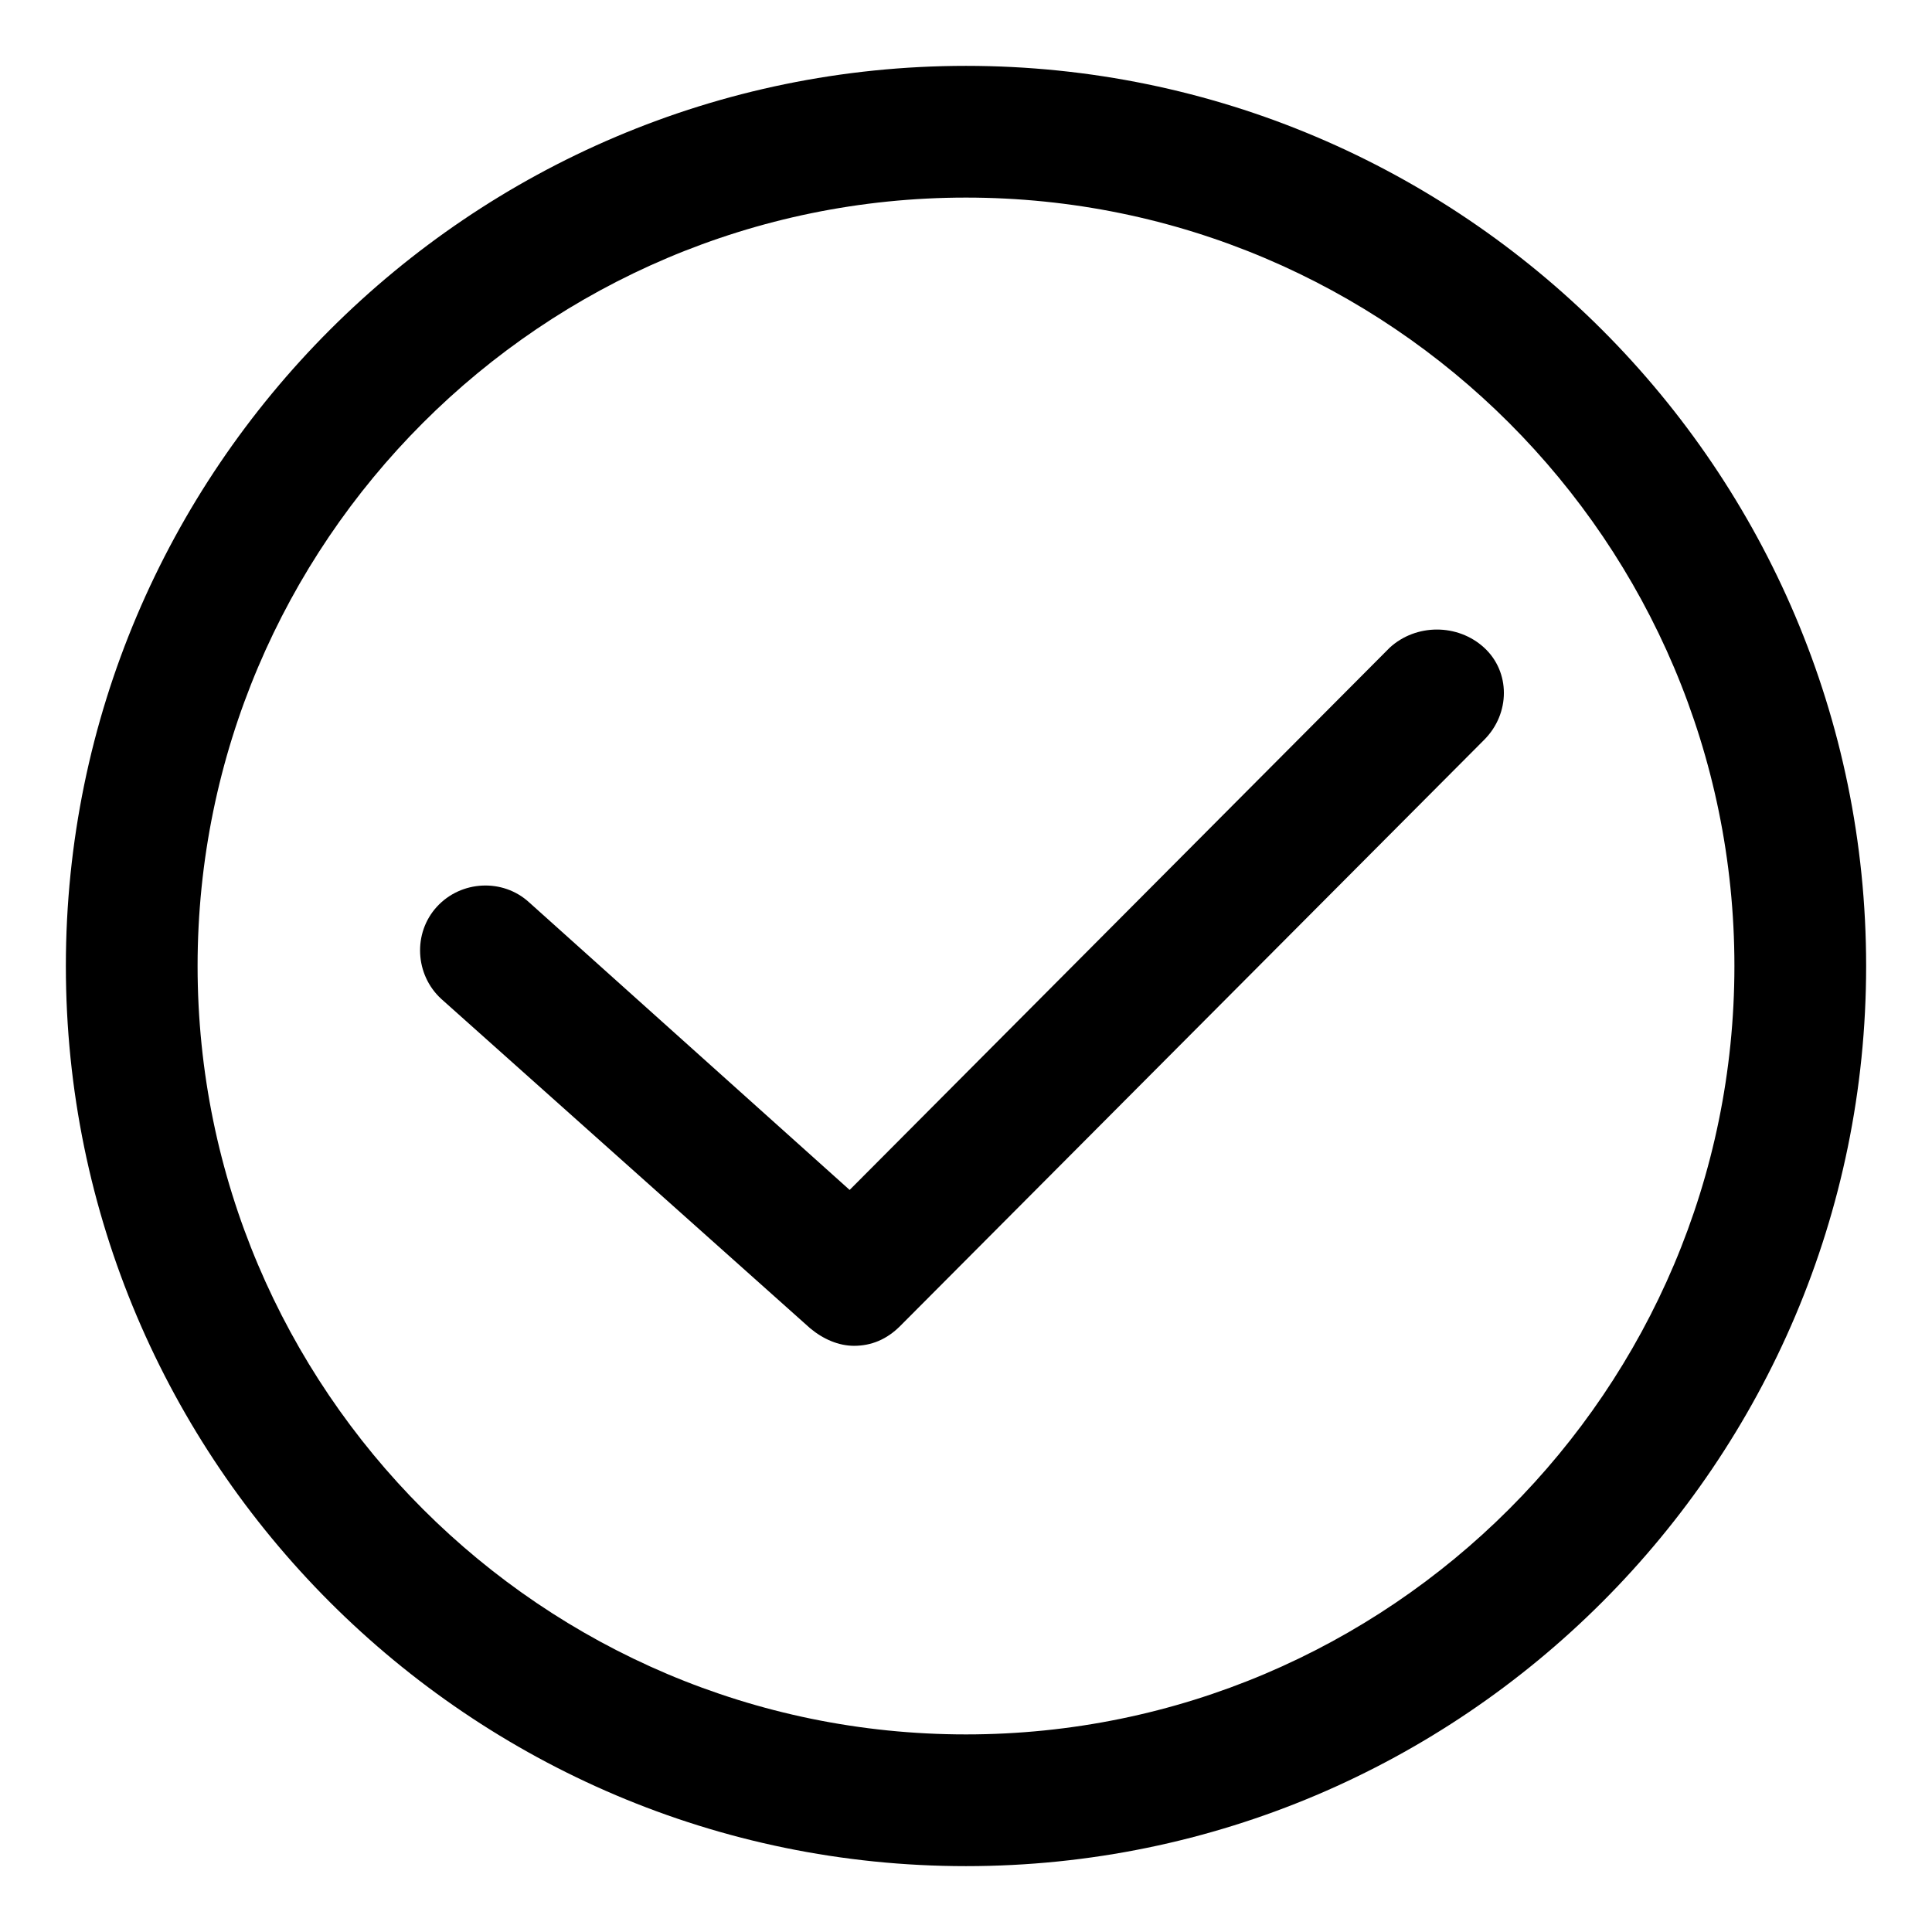
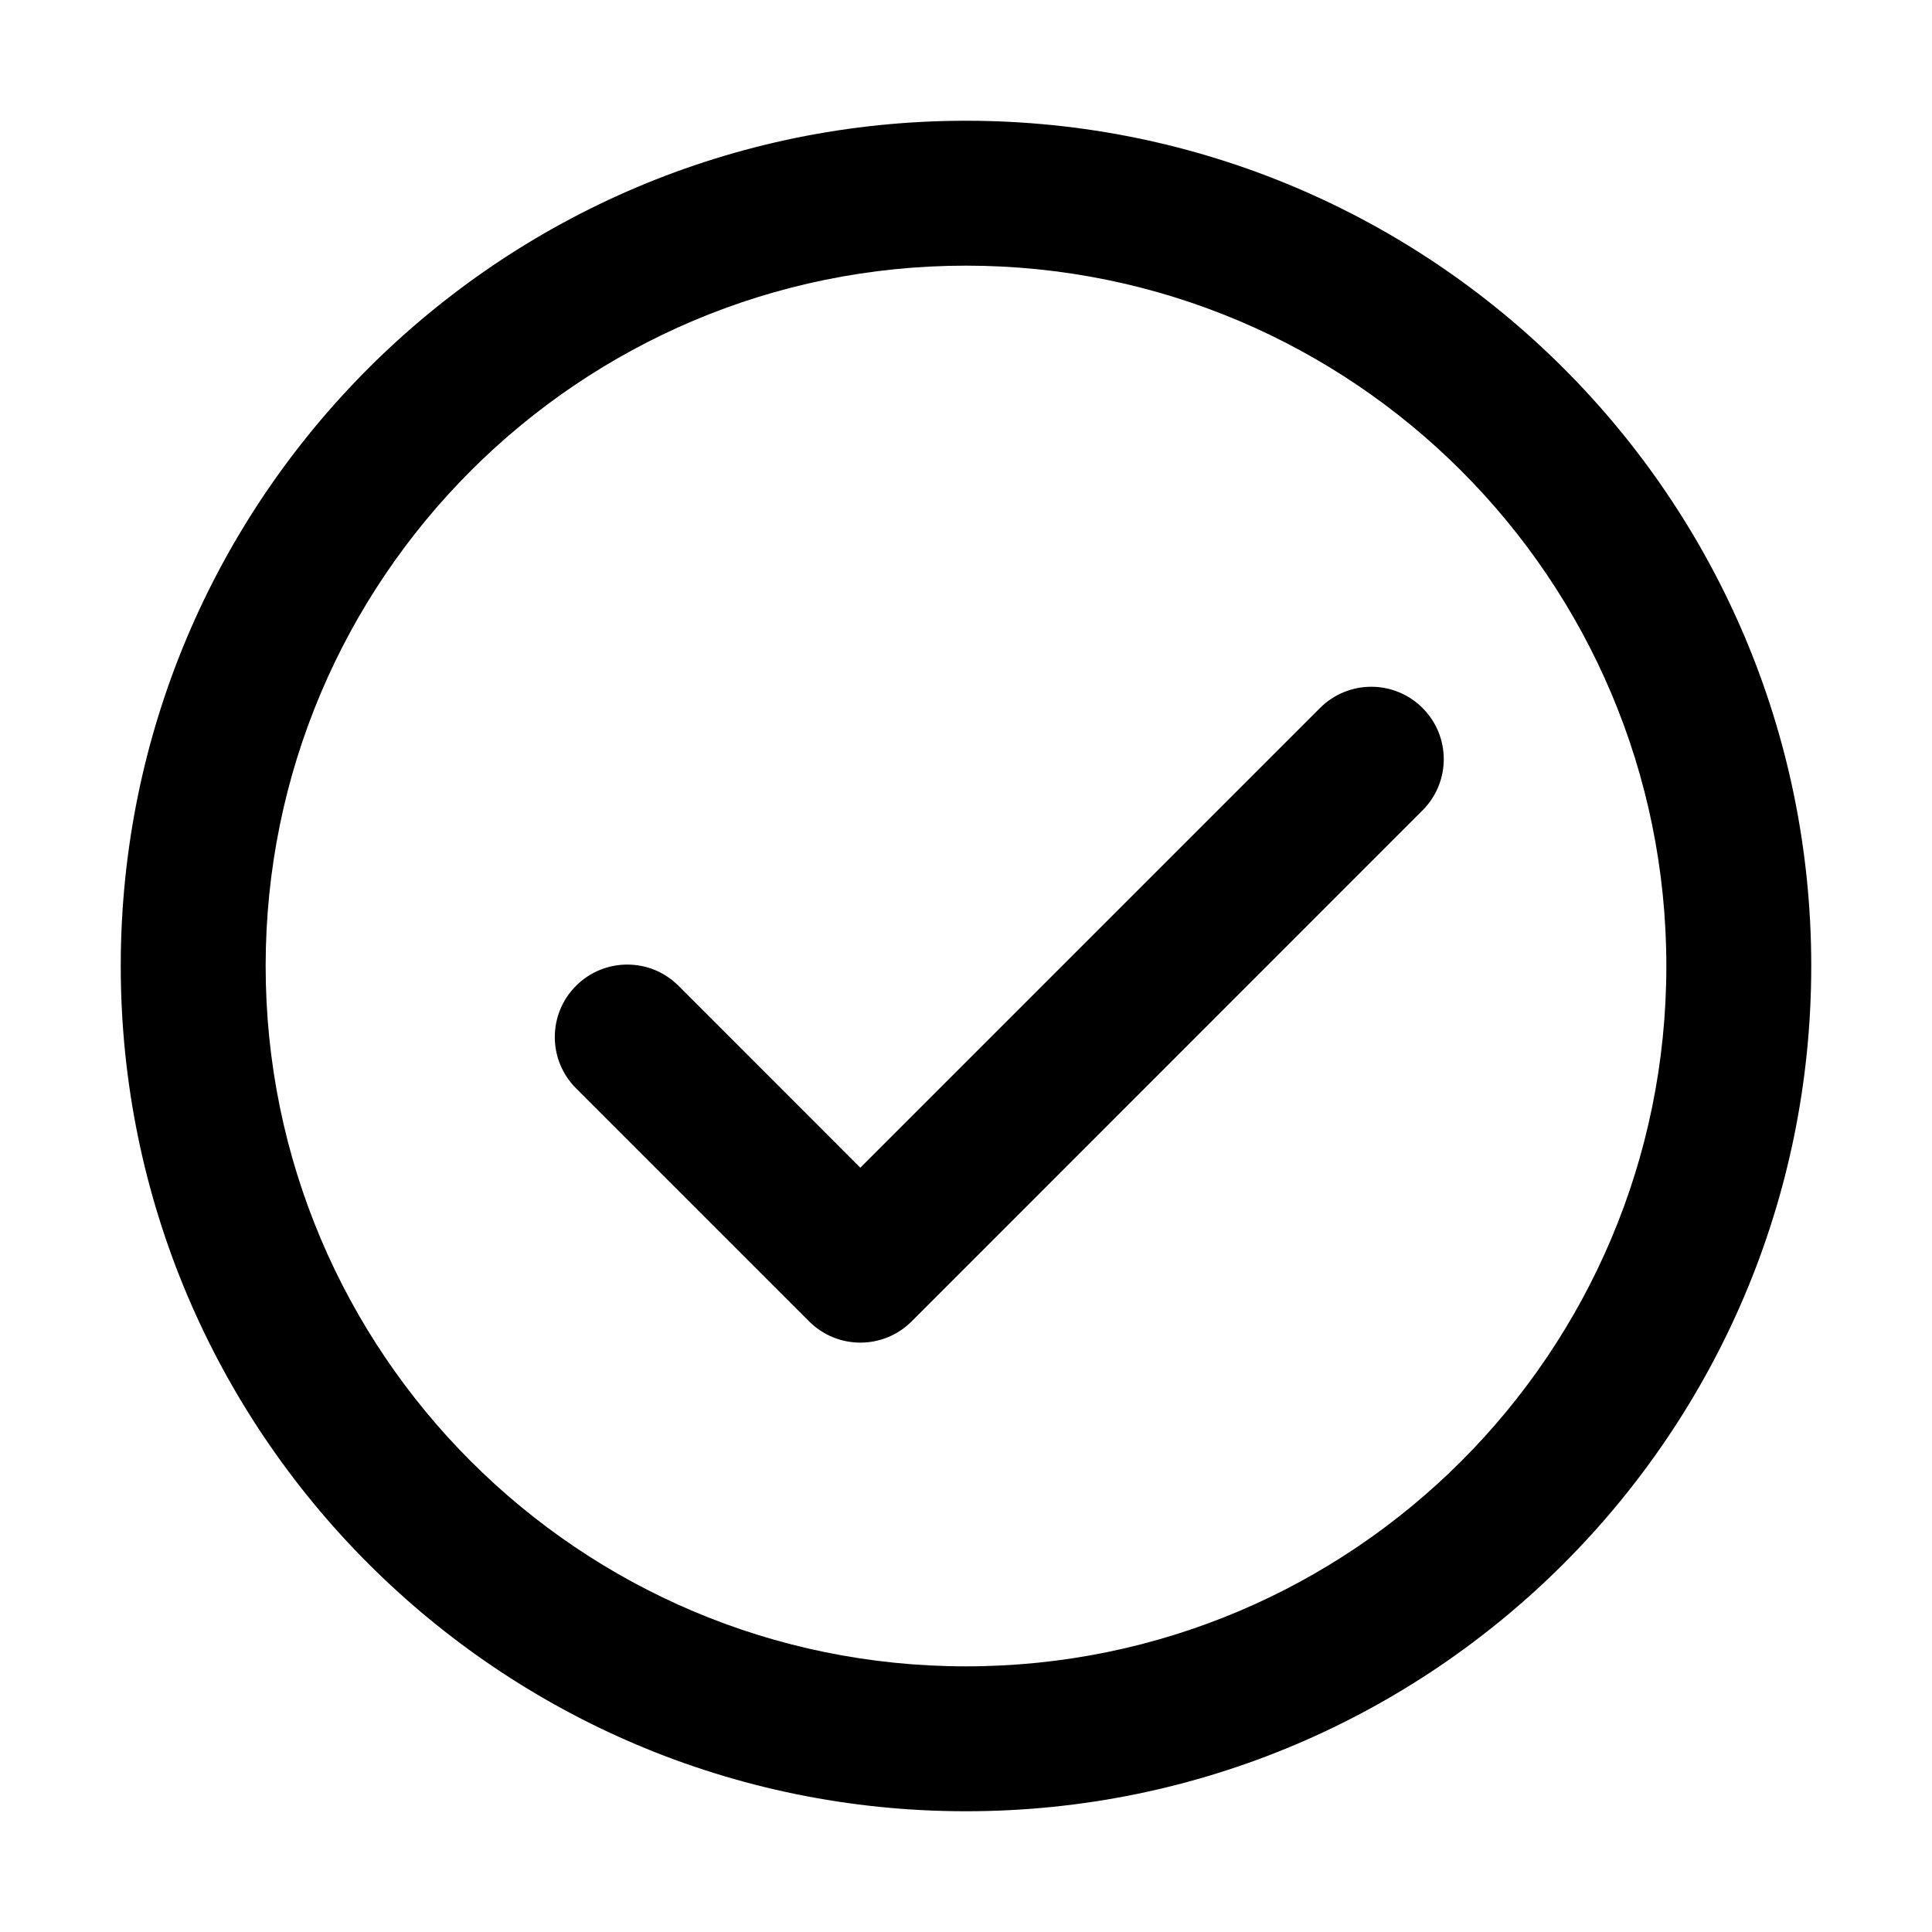
- <svg xmlns="http://www.w3.org/2000/svg" t="1735980830936" class="icon" viewBox="0 0 1024 1024" version="1.1" p-id="4265" width="200" height="200">
-   <path d="M512 34.909c-262.982 0-477.091 214.109-477.091 477.091s214.109 477.091 477.091 477.091 477.091-214.109 477.091-477.091-214.109-477.091-477.091-477.091z m0 884.364c-224.582 0-407.273-182.691-407.273-407.273s182.691-407.273 407.273-407.273 407.273 182.691 407.273 407.273-182.691 407.273-407.273 407.273z" p-id="4266" fill="#000000" />
-   <path d="M736.582 343.273l-286.255 287.418-169.891-152.436c-13.964-12.8-36.073-11.636-48.873 2.327s-11.636 36.073 2.327 48.873l195.491 174.545c6.982 5.818 15.127 9.309 23.273 9.309 9.309 0 17.455-3.491 24.436-10.473l309.527-310.691c13.964-13.964 13.964-36.073 0-48.873s-36.073-12.8-50.036 0z" p-id="4267" fill="#000000" />
+ <svg xmlns="http://www.w3.org/2000/svg" width="20" height="20" viewBox="0 0 20 20" fill="none">
+   <path fill-rule="evenodd" clip-rule="evenodd" d="M2.75 10C2.75 5.996 5.996 2.75 10 2.75C14.004 2.75 17.25 5.996 17.25 10C17.25 14.004 14.004 17.25 10 17.25C5.996 17.25 2.75 14.004 2.75 10ZM10 1.25C5.168 1.25 1.25 5.168 1.25 10C1.25 14.832 5.168 18.75 10 18.75C14.832 18.75 18.75 14.832 18.75 10C18.75 5.168 14.832 1.25 10 1.25ZM7.024 10.205C6.731 9.912 6.256 9.912 5.963 10.205C5.67 10.498 5.67 10.973 5.963 11.266L8.376 13.679C8.669 13.972 9.144 13.972 9.437 13.679L14.726 8.389C15.019 8.096 15.019 7.622 14.726 7.329C14.433 7.036 13.958 7.036 13.665 7.329L8.906 12.088L7.024 10.205Z" fill="#000000" />
</svg>
